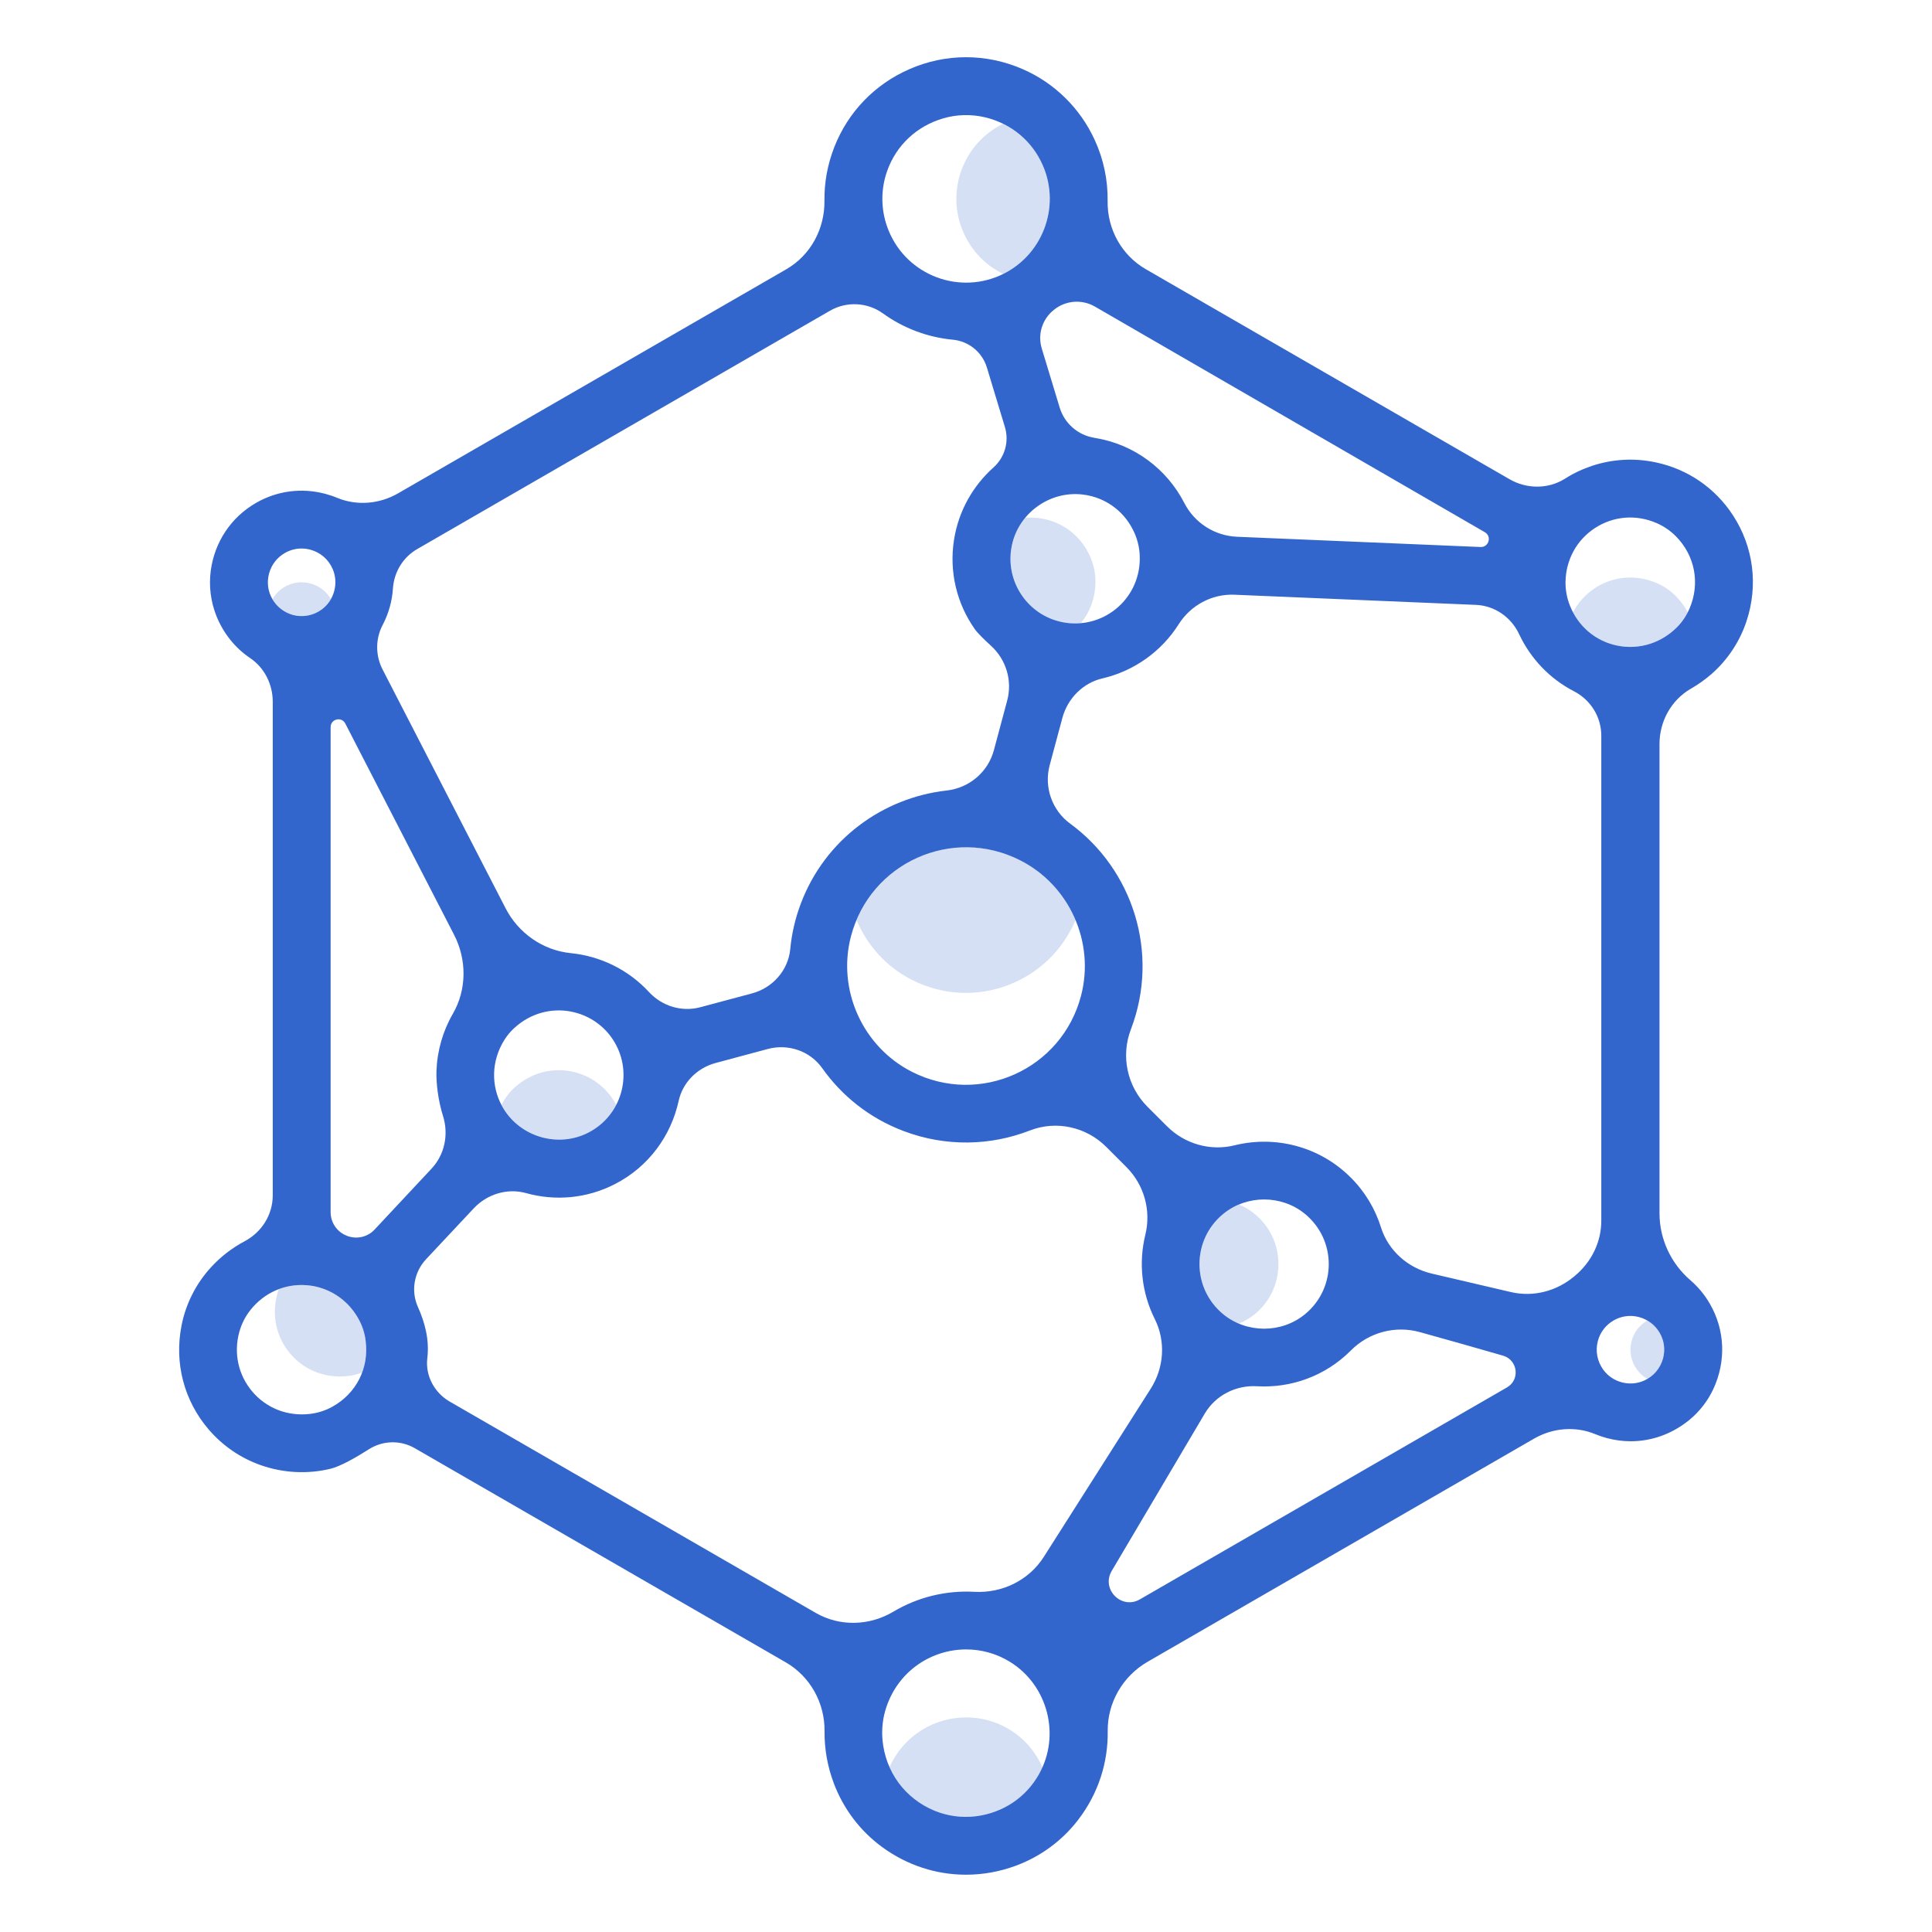
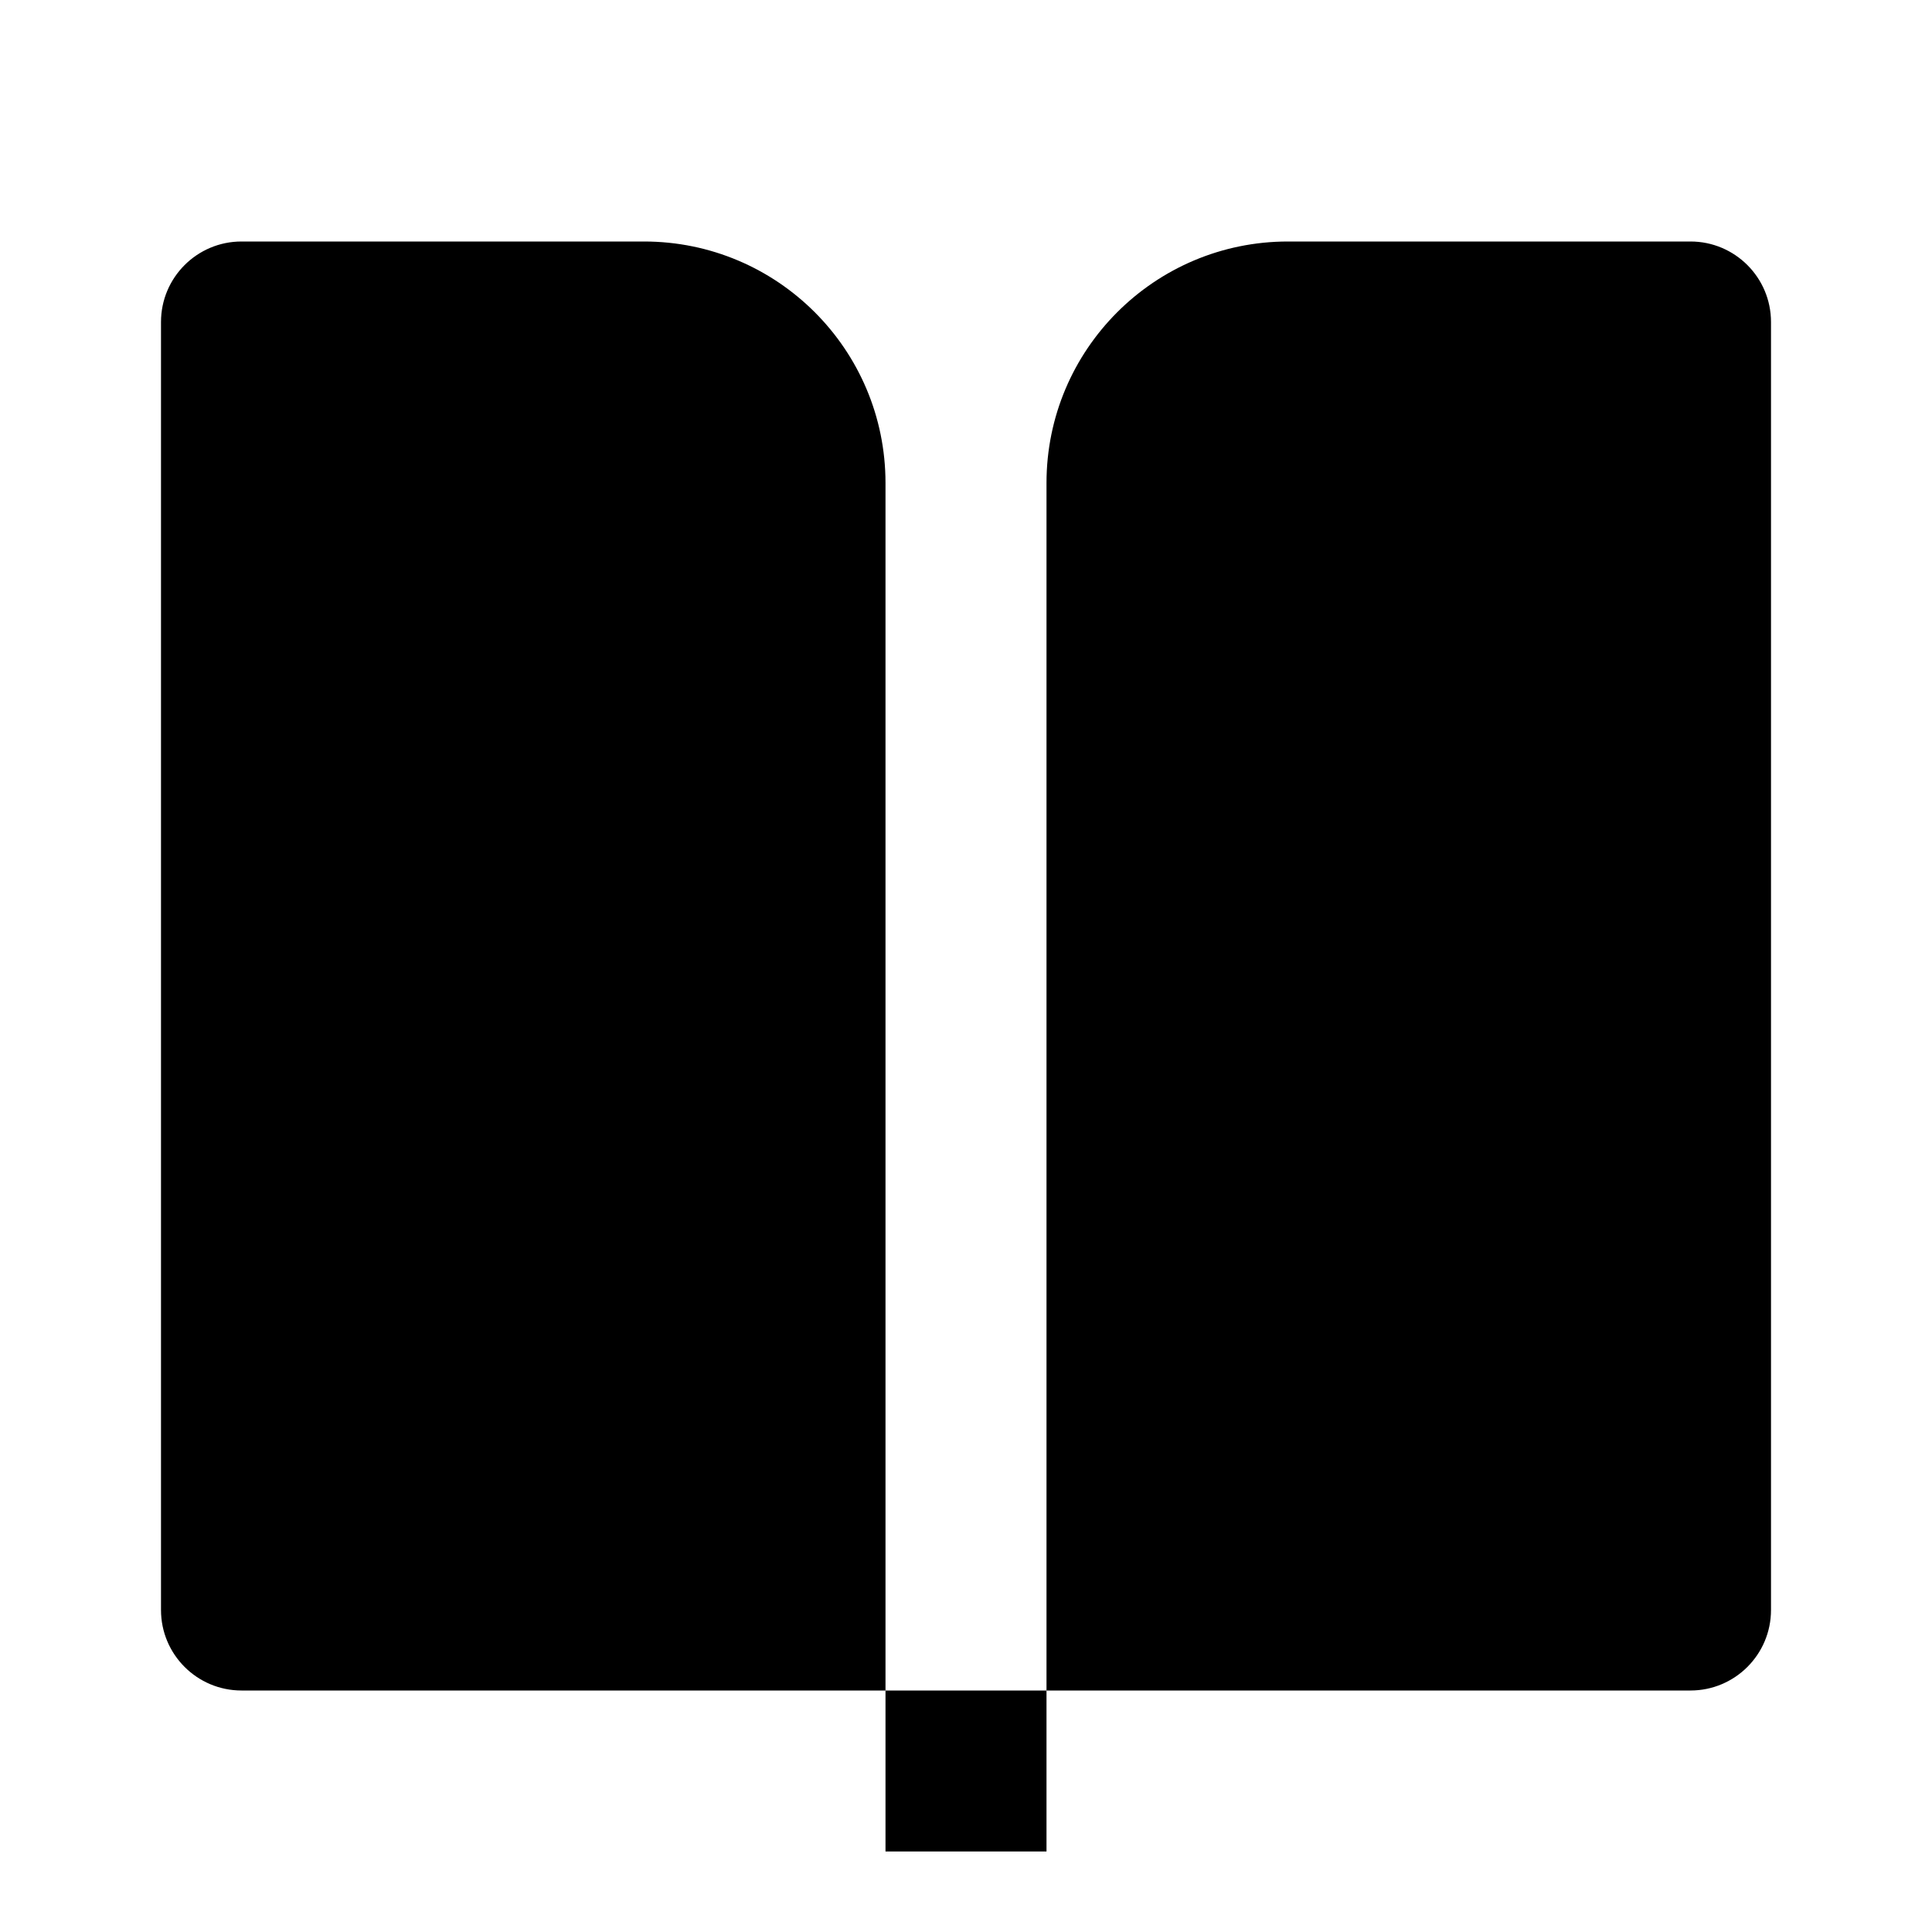
- <svg xmlns="http://www.w3.org/2000/svg" version="1.1" id="Layer_1" x="0px" y="0px" viewBox="0 0 230 230" style="enable-background:new 0 0 230 230;" xml:space="preserve">
-   <style type="text/css">
- 	.st0{opacity:0.2;}
- 	.st1{fill:#3366CC;}
- </style>
-   <g id="V4_00000063607657561818972950000009756548482074407324_">
-     <g>
-       <g class="st0">
-         <path class="st1" d="M149.36,144.51c-0.57-0.47-1.2-0.84-1.86-1.11c-0.66,0.28-1.29,0.64-1.87,1.11c-3.78,3.1-3.78,8.85,0,11.95     c0.57,0.47,1.2,0.84,1.87,1.11c0.66-0.28,1.29-0.64,1.87-1.11C153.14,153.36,153.14,147.6,149.36,144.51z" />
-         <path class="st1" d="M61.25,129.48c-0.48,0.43-0.89,0.93-1.23,1.48c-0.12,0.19-0.22,0.39-0.32,0.58     c0.02,0.03,0.03,0.06,0.05,0.09c1.89,3.53,6.31,5.03,9.96,3.37c1.65-0.75,2.89-2,3.65-3.47     C71.08,127.18,65.19,125.9,61.25,129.48z" />
-         <path class="st1" d="M130.4,68.9c-0.04-0.9-0.25-1.79-0.61-2.62c-0.52-1.19-1.29-2.18-2.23-2.95c-1.12-0.91-2.49-1.49-3.97-1.66     c-0.52-0.06-1.03-0.06-1.54-0.02c-0.76,0.92-1.31,2.01-1.58,3.23c-0.94,4.35,1.97,8.55,6.3,9.25c0.64,0.1,1.27,0.12,1.89,0.07     C129.82,72.79,130.49,70.95,130.4,68.9z" />
-         <path class="st1" d="M121.43,102.4c-7.46-3.78-16.34-0.32-19.46,7.13c1.26,3.01,3.55,5.59,6.61,7.13     c7.46,3.78,16.34,0.32,19.46-7.13C126.77,106.52,124.49,103.95,121.43,102.4z" />
-         <path class="st1" d="M192.5,76.85c1.34,0.28,2.7,0.21,3.97-0.21c1.16-0.38,2.24-1.04,3.16-1.97c0.52-0.52,0.95-1.13,1.29-1.78     c-0.36-0.69-0.83-1.34-1.41-1.92c-0.65-0.66-1.43-1.19-2.29-1.56c-2.47-1.06-5.16-0.82-7.33,0.59c-1.12,0.73-2.01,1.72-2.62,2.88     C188.36,74.95,190.25,76.37,192.5,76.85z" />
-         <path class="st1" d="M124.13,19.68c-0.95-2.18-2.61-3.9-4.72-4.94c-2.33,1.15-4.1,3.12-4.98,5.6c-0.76,2.13-0.77,4.48-0.02,6.61     c0.91,2.6,2.76,4.56,5.01,5.66C124.16,30.27,126.28,24.57,124.13,19.68z" />
-         <path class="st1" d="M36.95,69.46c-0.35-0.09-0.7-0.14-1.05-0.14c-0.7,0-1.38,0.18-2,0.54v0c-0.62,0.36-1.12,0.87-1.47,1.47     c0.54,0.93,1.4,1.59,2.44,1.87c1.18,0.32,2.43,0.09,3.44-0.66c0.45-0.33,0.81-0.75,1.08-1.22C38.85,70.4,37.99,69.73,36.95,69.46     z" />
-         <path class="st1" d="M42.69,157.01c-0.96-1.73-2.45-2.97-4.2-3.59c-0.63-0.22-1.29-0.36-1.98-0.42     c-1.14-0.09-2.27,0.07-3.31,0.47c-0.07,0.18-0.13,0.36-0.18,0.55c-0.72,2.57-0.12,5.2,1.55,7.15l0,0     c1.68,1.97,4.2,2.96,6.87,2.64c0.58-0.07,1.14-0.22,1.68-0.42c0.44-1.17,0.6-2.46,0.43-3.78     C43.43,158.7,43.14,157.81,42.69,157.01z" />
-         <path class="st1" d="M120.22,205.92c-1.63-1-3.43-1.47-5.2-1.47c-3.77,0-7.43,2.14-9.12,5.92c1.03,2.33,2.9,4.18,5.35,5.19     c1.56,0.64,3.27,0.87,4.94,0.66c3.23-0.41,5.96-2.26,7.51-5.03c0.15-0.26,0.28-0.53,0.4-0.8     C123.31,208.6,122,207.01,120.22,205.92z" />
-         <path class="st1" d="M197.58,158.67c-0.36-0.62-0.87-1.12-1.47-1.47c-0.93,0.54-1.59,1.4-1.87,2.44     c-0.32,1.19-0.09,2.43,0.66,3.44c0.33,0.45,0.75,0.81,1.22,1.08c0.93-0.54,1.59-1.4,1.87-2.44     C198.26,160.68,198.11,159.6,197.58,158.67z" />
-       </g>
-       <path class="st1" d="M201.31,81.98c0.85-0.49,1.67-1.07,2.43-1.73c1.91-1.67,3.35-3.83,4.16-6.24c1.45-4.33,0.85-8.91-1.59-12.66    c-2.13-3.27-5.4-5.51-9.21-6.31c-2.59-0.55-5.16-0.37-7.52,0.4c-1.15,0.38-2.25,0.89-3.26,1.54c-2.01,1.27-4.58,1.25-6.63,0.06    l-43.28-24.99c-2.88-1.66-4.6-4.77-4.55-8.1c0.04-2.49-0.47-4.98-1.55-7.32c-1.72-3.74-4.77-6.75-8.54-8.39    c-4.36-1.91-9.2-1.9-13.53,0c-4.12,1.81-7.3,5.11-8.93,9.3c-0.8,2.06-1.19,4.2-1.16,6.35c0.04,3.35-1.64,6.49-4.55,8.17    L47.39,58.73c-2.21,1.28-4.91,1.51-7.27,0.53c-0.45-0.19-0.91-0.34-1.39-0.47c-2.81-0.75-5.75-0.37-8.27,1.09v0    c-2.94,1.7-4.91,4.62-5.37,8.06c-0.24,1.81-0.01,3.68,0.67,5.38c0.84,2.1,2.25,3.83,4.03,5.03c1.71,1.16,2.68,3.13,2.68,5.19    l0,58.76c0,2.31-1.31,4.39-3.35,5.47c-1.49,0.79-2.86,1.84-4.04,3.14c-1.76,1.93-2.97,4.33-3.47,6.9    c-0.88,4.48,0.31,8.95,3.22,12.35c1.72,2.01,3.87,3.44,6.2,4.26c2.67,0.94,5.57,1.1,8.33,0.43c1.16-0.28,3.02-1.34,4.56-2.32    c1.65-1.05,3.75-1.11,5.45-0.13l44.16,25.49c2.93,1.69,4.67,4.84,4.63,8.22c-0.02,2.07,0.34,4.16,1.1,6.18    c1.14,3.03,3.14,5.69,5.76,7.6c2.98,2.18,6.45,3.29,9.98,3.29c1.98,0,3.99-0.35,5.93-1.07c2.93-1.08,5.52-2.98,7.42-5.46    c2.45-3.19,3.57-6.9,3.52-10.53c-0.05-3.41,1.79-6.58,4.75-8.29l46-26.56c2.23-1.29,4.94-1.52,7.31-0.53    c0.44,0.18,0.9,0.34,1.36,0.46c0.94,0.25,1.89,0.38,2.84,0.38c2.51,0,4.98-0.88,7.03-2.58c1.18-0.98,2.14-2.22,2.79-3.6    c1.57-3.35,1.4-7.08-0.39-10.18c-0.62-1.08-1.41-2.02-2.32-2.81c-2.32-2-3.68-4.9-3.68-7.97V88.63    C197.54,85.91,198.94,83.34,201.31,81.98z M125.46,36.89l0.05-0.04c1.39-1.1,3.31-1.24,4.84-0.35l46.42,26.86    c0.85,0.49,0.47,1.8-0.51,1.76l-28.98-1.22c-2.67-0.11-5.07-1.64-6.29-4.02c-2.05-3.99-5.91-6.99-10.67-7.75l-0.03-0.01    c-1.96-0.31-3.57-1.71-4.14-3.61l-2.12-6.99C123.5,39.82,124.07,37.99,125.46,36.89z M120.47,64.88c0.83-3.83,4.51-6.46,8.4-6.01    c1.49,0.17,2.85,0.75,3.97,1.66c0.94,0.76,1.71,1.76,2.23,2.95c0.36,0.82,0.57,1.72,0.61,2.62c0.23,5.06-4.19,8.78-8.91,8.02    C122.44,73.43,119.53,69.23,120.47,64.88z M128.69,118.56c-2.3,8.75-12.04,13.13-20.12,9.04c-5.88-2.98-8.94-9.78-7.26-16.15    c2.3-8.75,12.04-13.13,20.12-9.04C127.32,105.38,130.37,112.18,128.69,118.56z M105.62,20.34c1.08-3.04,3.51-5.33,6.67-6.25    c1.64-0.48,3.38-0.51,5.04-0.11c3.1,0.76,5.56,2.84,6.81,5.7c2.2,5.03-0.1,10.92-5.13,13.13l0,0c-5.27,2.31-11.48-0.32-13.41-5.86    C104.85,24.81,104.86,22.46,105.62,20.34z M45.55,74.41c0.71-1.35,1.13-2.84,1.23-4.37c0.13-1.94,1.2-3.7,2.88-4.67l49.15-28.38    c1.98-1.14,4.45-1.01,6.3,0.32c2.44,1.76,5.32,2.85,8.32,3.13c1.89,0.18,3.49,1.47,4.05,3.29l2.15,7.1    c0.53,1.74-0.01,3.62-1.37,4.83c-2.41,2.16-4.13,5.12-4.68,8.56c-0.62,3.88,0.35,7.65,2.44,10.64c0.32,0.47,1.1,1.24,1.96,2.02    c1.81,1.65,2.56,4.17,1.92,6.53l-1.58,5.9c-0.7,2.61-2.94,4.5-5.63,4.8c-7.59,0.85-14.45,5.81-17.34,13.42    c-0.68,1.79-1.1,3.62-1.27,5.44c-0.24,2.54-2.09,4.63-4.55,5.29l-6.17,1.65c-2.21,0.59-4.54-0.13-6.1-1.81    c-2.45-2.66-5.79-4.28-9.3-4.63c-3.33-0.33-6.25-2.38-7.78-5.36l-14.63-28.4C44.69,78.05,44.68,76.07,45.55,74.41z M69.7,135    c-3.65,1.65-8.06,0.16-9.96-3.37c-1.3-2.43-1.24-5.33,0.28-7.79c0.34-0.55,0.75-1.05,1.23-1.48c3.94-3.58,9.86-2.29,12.12,2.09    C75.38,128.35,73.74,133.17,69.7,135z M32.43,71.33c-0.54-0.93-0.68-2.01-0.4-3.05c0.28-1.04,0.94-1.9,1.87-2.44v0    c0.62-0.36,1.31-0.54,2-0.54c0.35,0,0.7,0.05,1.05,0.14c1.18,0.32,2.15,1.14,2.65,2.29c0.74,1.69,0.19,3.73-1.29,4.82    c-1.01,0.74-2.25,0.97-3.44,0.66C33.84,72.92,32.97,72.26,32.43,71.33z M39.56,167.47c-0.81,0.45-1.71,0.74-2.64,0.85    c-2.67,0.32-5.19-0.67-6.87-2.64l0,0c-1.67-1.96-2.27-4.58-1.55-7.15c0.26-0.93,0.7-1.8,1.3-2.56c1.66-2.1,4.13-3.17,6.7-2.97    c0.68,0.05,1.35,0.19,1.98,0.42c1.75,0.62,3.24,1.86,4.2,3.59c0.45,0.8,0.74,1.69,0.85,2.6    C43.96,162.86,42.42,165.89,39.56,167.47z M44.59,146.38c-0.84,0.9-2.14,1.19-3.29,0.74l-0.04-0.02c-1.15-0.45-1.9-1.56-1.9-2.8    V86.56c0-0.97,1.31-1.29,1.75-0.42l12.94,25.13c1.53,2.96,1.53,6.52-0.13,9.4c-1.2,2.07-1.87,4.41-1.96,6.81    c-0.05,1.45,0.2,3.54,0.78,5.38c0.69,2.2,0.2,4.6-1.38,6.28L44.59,146.38z M123.7,211.19c-1.55,2.78-4.28,4.62-7.51,5.03    c-1.67,0.21-3.38-0.02-4.94-0.66c-3.5-1.45-5.84-4.61-6.19-8.42c-0.12-1.35,0.04-2.72,0.49-4c1.49-4.31,5.42-6.78,9.47-6.78    c1.77,0,3.57,0.47,5.2,1.47C124.74,200.61,126.29,206.57,123.7,211.19z M124.27,185.33c-1.79,2.82-4.98,4.36-8.31,4.17    c-3.36-0.18-6.71,0.64-9.6,2.36c-2.85,1.7-6.38,1.81-9.25,0.15l-43.58-25.16c-1.82-1.05-2.91-3.08-2.66-5.16    c0.27-2.21-0.31-4.3-1.11-6.08c-0.87-1.92-0.47-4.17,0.96-5.7l5.67-6.05c1.59-1.7,4-2.45,6.25-1.82    c3.42,0.95,7.19,0.67,10.59-1.09c4.02-2.07,6.66-5.77,7.56-9.88c0.48-2.21,2.21-3.93,4.39-4.52l6.22-1.67    c2.42-0.65,5.03,0.23,6.48,2.28c2.33,3.29,5.62,5.95,9.67,7.48c5.05,1.92,10.39,1.76,15.06-0.06c3.14-1.22,6.7-0.43,9.08,1.95    l2.4,2.4c2.11,2.11,2.97,5.16,2.26,8.06c-0.82,3.34-0.44,6.91,1.12,10.03c1.33,2.65,1.11,5.81-0.48,8.3L124.27,185.33z     M179.4,165.17l-43.7,25.23c-2.19,1.27-4.64-1.21-3.35-3.39l11.07-18.72c1.29-2.18,3.7-3.41,6.23-3.26    c4.01,0.23,8.09-1.18,11.15-4.24l0.03-0.03c2.15-2.16,5.29-2.99,8.22-2.17c3.12,0.87,6.97,1.95,9.89,2.8    C180.7,161.91,180.98,164.26,179.4,165.17z M145.63,144.51c2.8-2.29,6.92-2.29,9.72,0c3.78,3.1,3.78,8.85,0,11.95    c-2.8,2.29-6.92,2.29-9.72,0C141.85,153.36,141.85,147.6,145.63,144.51z M187.47,151.9c-0.02,0.02-0.04,0.04-0.06,0.05    c-2.1,1.76-4.86,2.49-7.53,1.87l-9.42-2.2c-2.84-0.66-5.19-2.73-6.06-5.51c-0.68-2.17-1.88-4.22-3.6-5.93    c-3.75-3.75-9.04-5.02-13.84-3.83c-2.88,0.71-5.93-0.17-8.03-2.27l-2.33-2.33c-2.42-2.42-3.19-6.02-1.97-9.21l0.02-0.05    c3.43-9.04,0.2-18.99-7.25-24.44c-2.17-1.59-3.13-4.35-2.44-6.95l1.51-5.62c0.62-2.32,2.44-4.18,4.78-4.72    c3.74-0.87,7.01-3.19,9.06-6.43c1.44-2.28,3.96-3.64,6.65-3.53l28.74,1.21c2.25,0.09,4.21,1.47,5.16,3.51    c1.35,2.87,3.62,5.28,6.51,6.77c1.99,1.03,3.26,3.05,3.26,5.29v57.7C190.65,147.84,189.46,150.25,187.47,151.9z M197.58,158.67    c0.54,0.93,0.68,2.01,0.4,3.05c-0.32,1.18-1.14,2.15-2.28,2.65c-1.69,0.74-3.73,0.2-4.82-1.29c-0.74-1.01-0.97-2.25-0.66-3.44    c0.28-1.04,0.94-1.9,1.87-2.44c0.62-0.36,1.31-0.54,2-0.54c0.35,0,0.7,0.05,1.05,0.14C196.17,157.08,197.04,157.74,197.58,158.67z     M196.46,76.64c-1.27,0.41-2.63,0.49-3.97,0.21c-2.52-0.53-4.59-2.25-5.59-4.74c-0.36-0.89-0.54-1.86-0.53-2.82    c0.04-2.67,1.35-5.02,3.51-6.43c2.17-1.41,4.86-1.66,7.33-0.59c0.85,0.37,1.63,0.9,2.29,1.56c2.3,2.32,2.92,5.65,1.62,8.65    c-0.36,0.82-0.86,1.57-1.49,2.2C198.71,75.6,197.62,76.26,196.46,76.64z" />
-     </g>
-   </g>
+ <svg xmlns="http://www.w3.org/2000/svg" viewBox="0 0 24 24" fill="currentColor">
+   <path d="M21 21H13V6C13 4.343 14.343 3 16 3H21C21.552 3 22 3.448 22 4V20C22 20.552 21.552 21 21 21ZM11 21H3C2.448 21 2 20.552 2 20V4C2 3.448 2.448 3 3 3H8C9.657 3 11 4.343 11 6V21ZM11 21H13V23H11V21Z" />
</svg>
